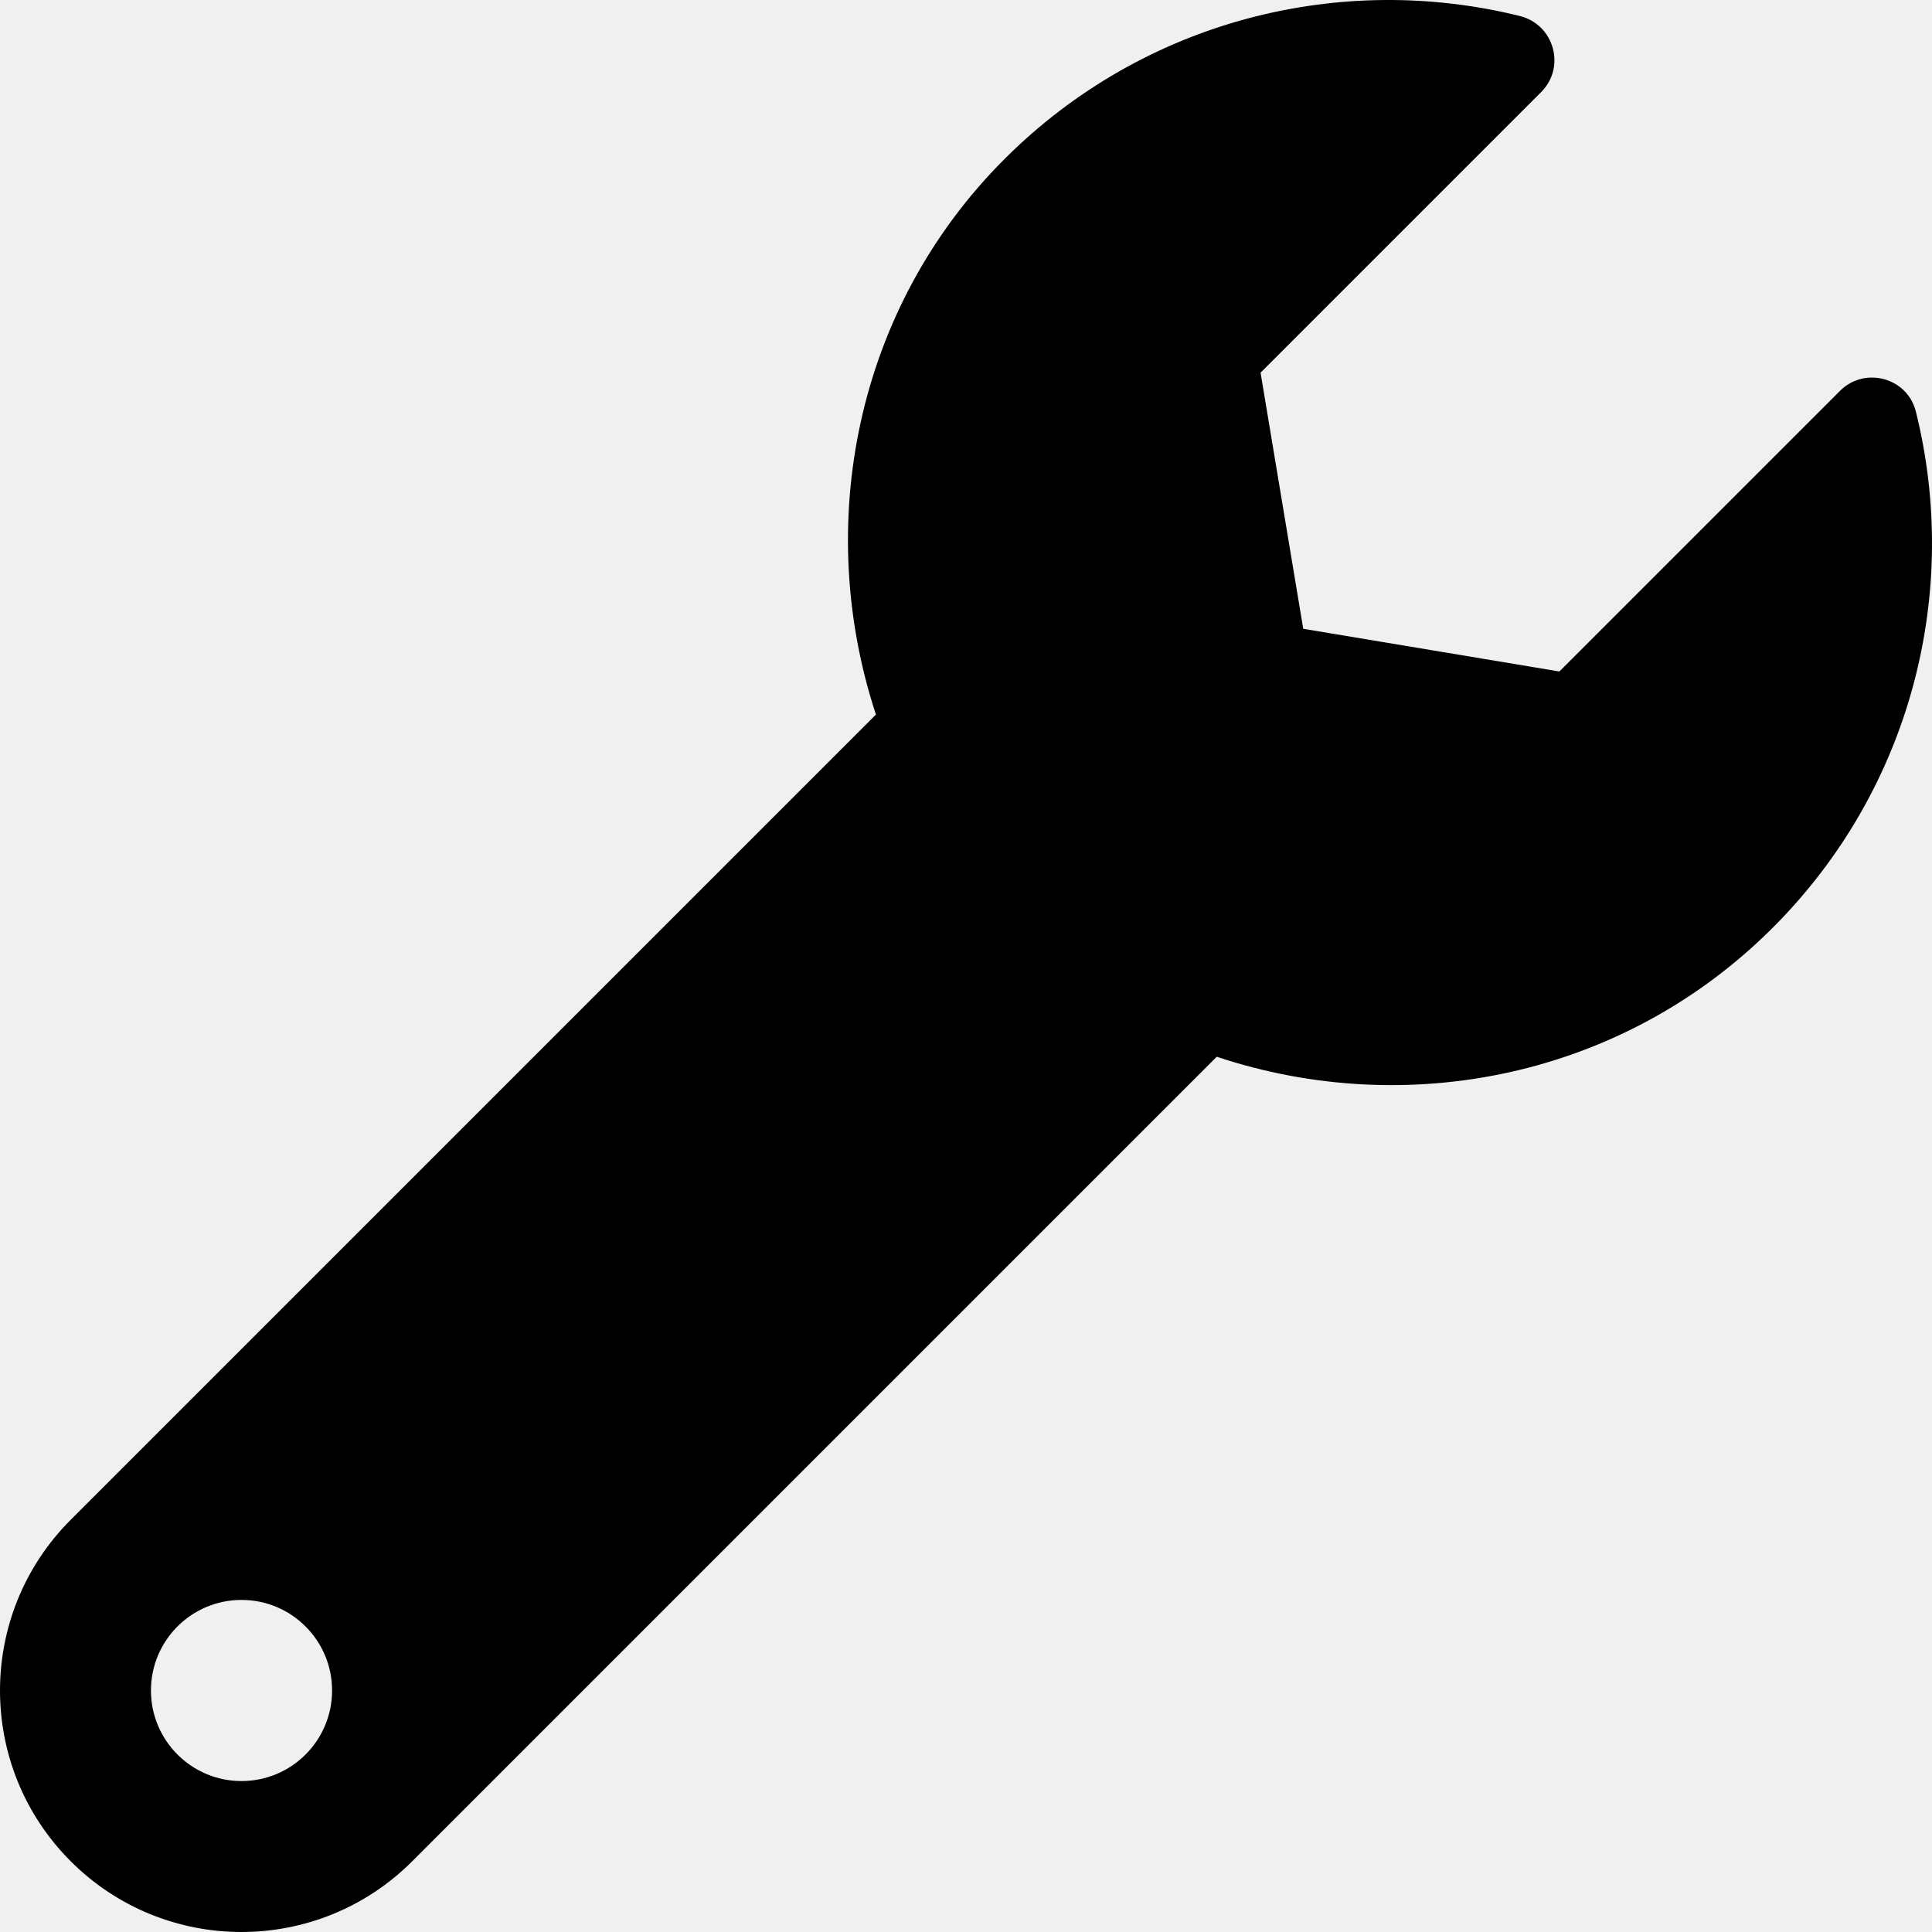
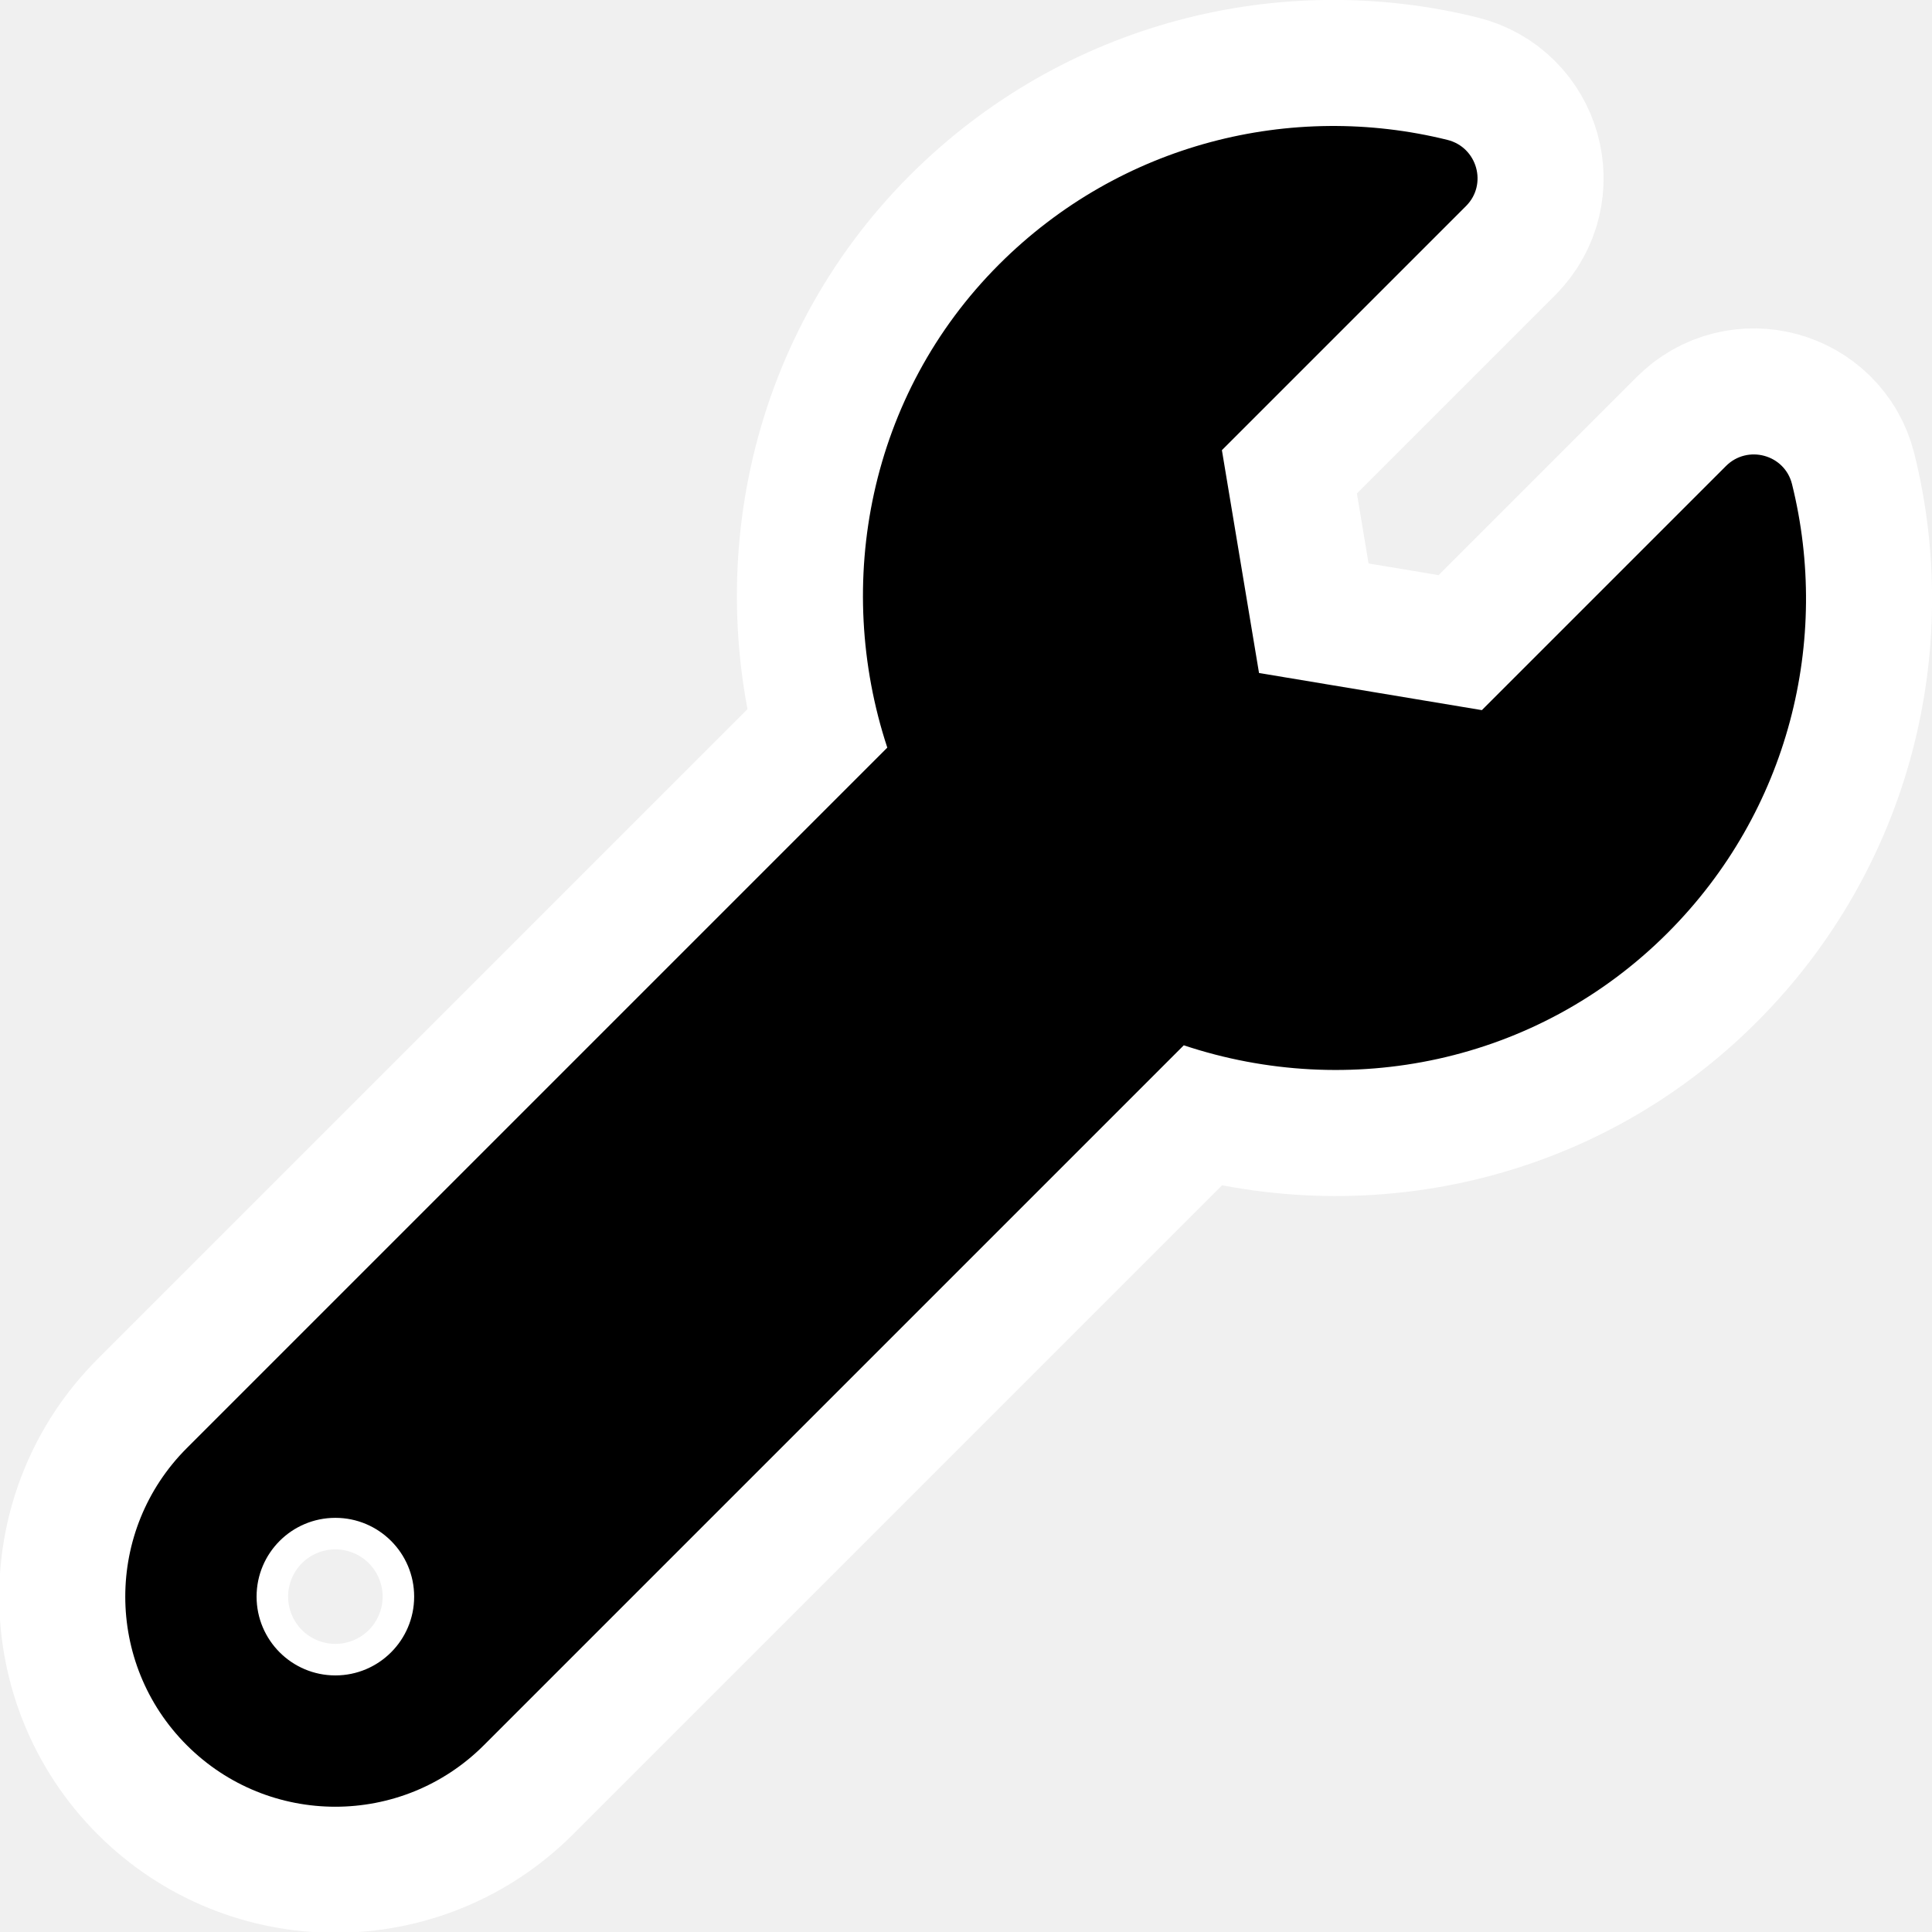
- <svg xmlns="http://www.w3.org/2000/svg" fill="#000000" width="800.002" height="800.002" viewBox="0 0 512.001 512.001" version="1.1" id="svg1">
+ <svg xmlns="http://www.w3.org/2000/svg" fill="#000000" width="919.588" height="919.587" viewBox="0 0 588.536 588.536" version="1.1" id="svg1" xml:space="preserve">
  <defs id="defs1" />
-   <path d="m 507.733,109.099 c -2.24,-9.03 -13.54,-12.09 -20.12,-5.51 l -74.36,74.36 -67.88,-11.31 -11.31,-67.88 74.36,-74.36 c 6.62,-6.62 3.43,-17.9 -5.66,-20.16 -47.38,-11.74 -99.55,0.91 -136.58,37.93 -39.64,39.64 -50.55,97.1 -34.05,147.2 l -213.39,213.39 c -24.99,24.99 -24.99,65.51 0,90.5 24.99,24.99 65.51,24.99 90.5,0 l 213.21,-213.21 c 50.12,16.71 107.47,5.68 147.37,-34.22 37.07,-37.07 49.7,-89.32 37.91,-136.73 z m -443.73,362.9 c -13.25,0 -24,-10.75 -24,-24 0,-13.26 10.75,-24 24,-24 13.25,0 24,10.74 24,24 0,13.25 -10.75,24 -24,24 z" id="path1" />
+   <path d="m 545.892,147.474 c -2.24,-9.03 -13.54,-12.09 -20.12,-5.51 l -74.36,74.36 -67.88,-11.31 -11.31,-67.88 74.36,-74.36 c 6.62,-6.62 3.43,-17.9 -5.66,-20.16 -47.38,-11.74 -99.55,0.91 -136.58,37.93 -39.64,39.64 -50.55,97.1 -34.05,147.2 l -213.39,213.39 c -24.99,24.99 -24.99,65.51 0,90.5 24.99,24.99 65.51,24.99 90.5,0 l 213.21,-213.21 c 50.12,16.71 107.47,5.68 147.37,-34.22 37.07,-37.07 49.7,-89.32 37.91,-136.73 z m -443.73,362.9 c -13.25,0 -24,-10.75 -24,-24 0,-13.26 10.75,-24 24,-24 13.25,0 24,10.74 24,24 0,13.25 -10.75,24 -24,24 z" id="path1" style="display:inline;stroke:#ffffff;stroke-width:76.8;stroke-linecap:round;stroke-linejoin:round;stroke-dasharray:none;stroke-opacity:1;paint-order:stroke fill markers" />
</svg>
